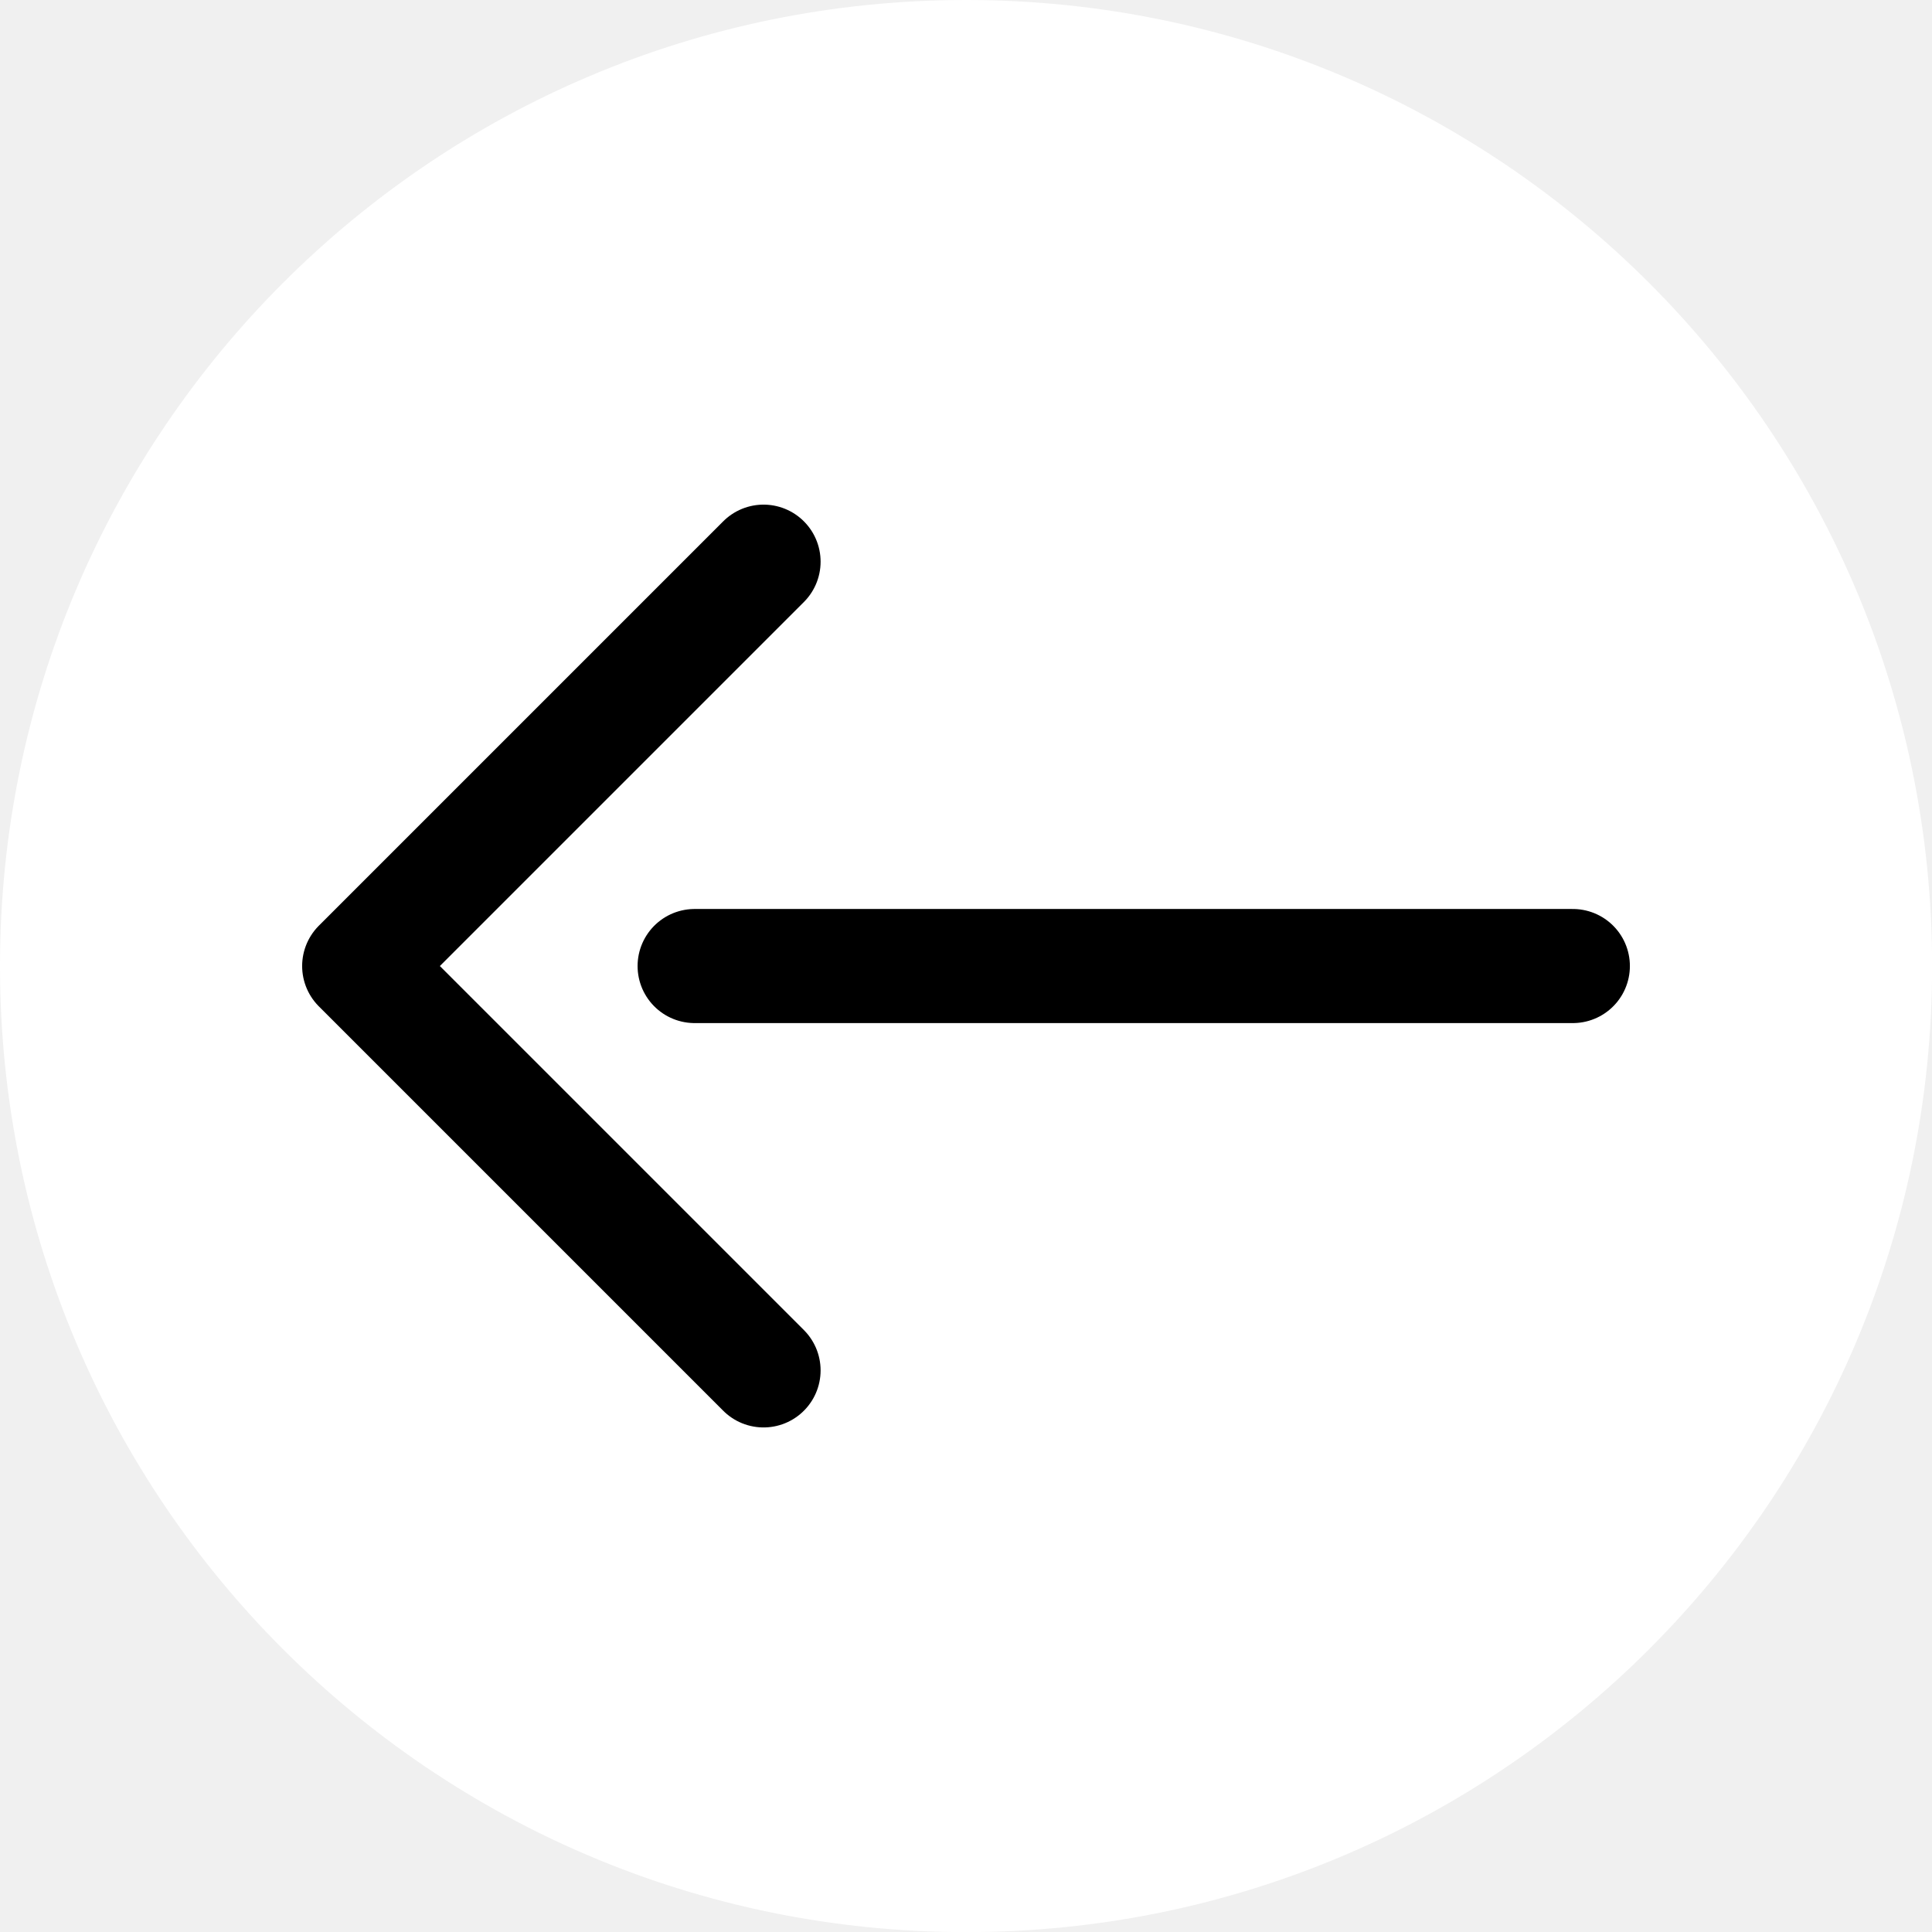
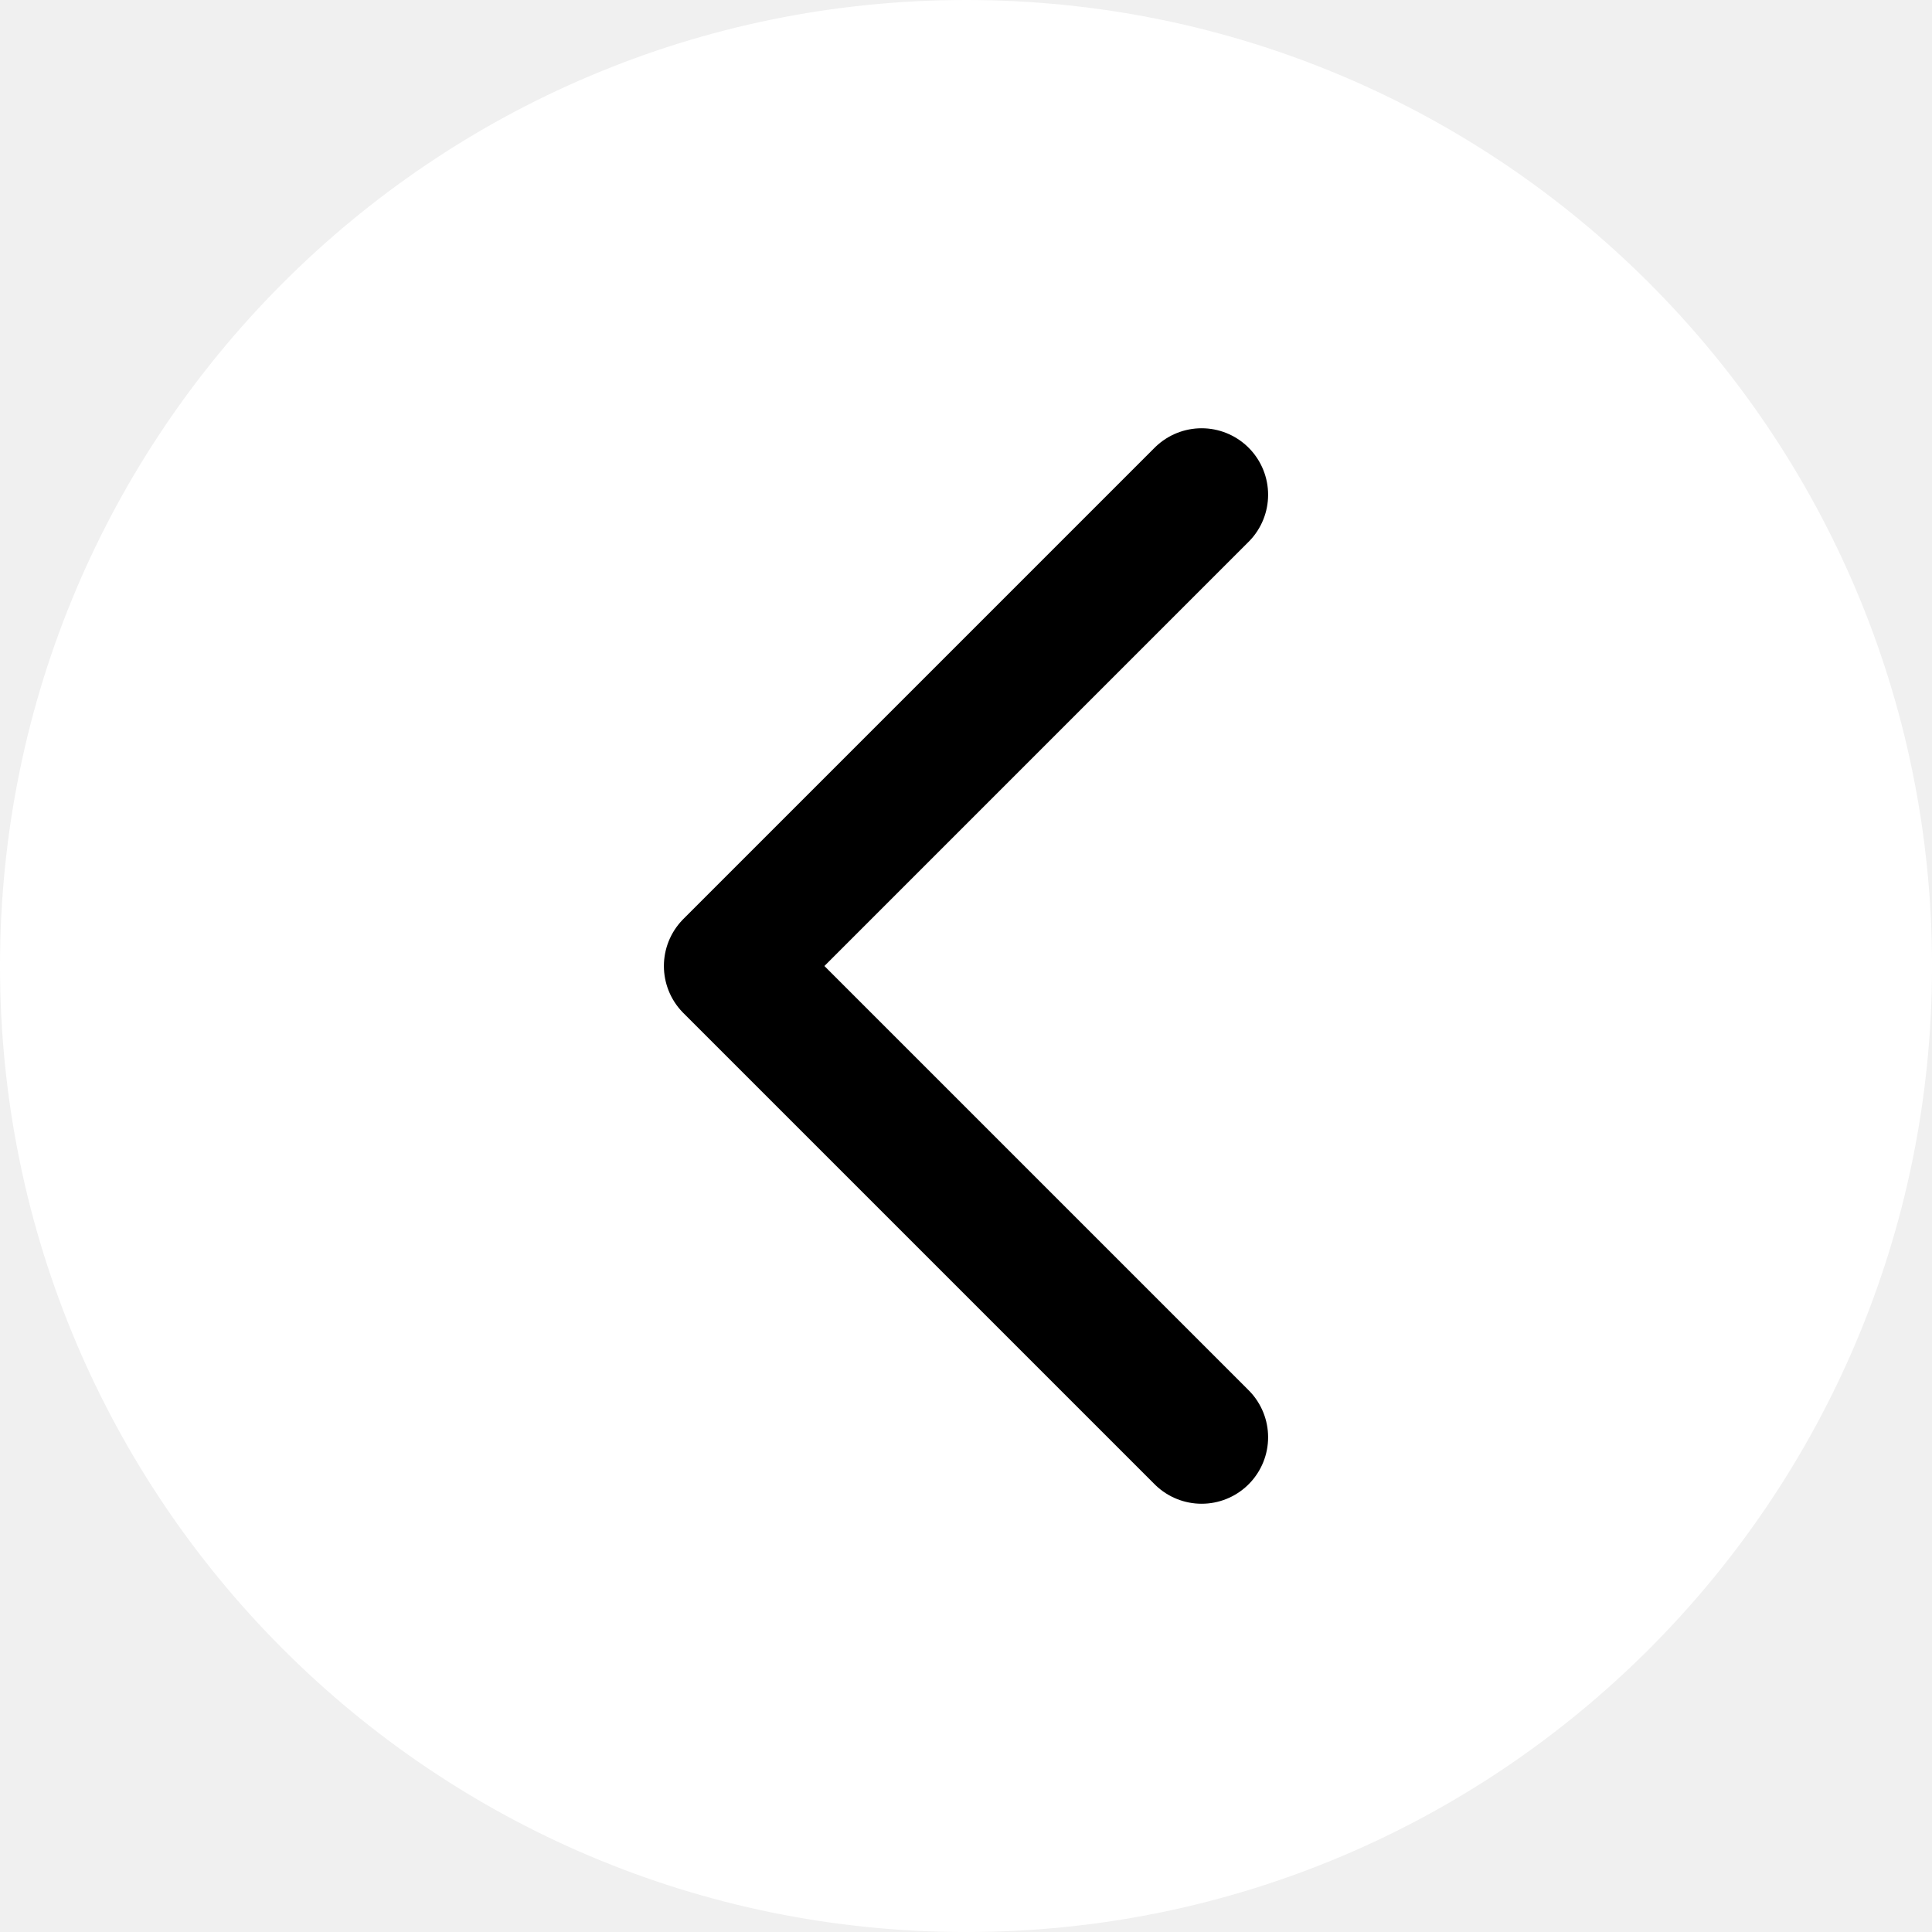
- <svg xmlns="http://www.w3.org/2000/svg" width="64" height="64" viewBox="0 0 16.933 16.933" version="1.1" id="svg1">
+ <svg xmlns="http://www.w3.org/2000/svg" width="256" height="256" viewBox="0 0 67.733 67.733" version="1.1" id="svg1">
  <defs id="defs1">
    </defs>
  <g id="layer1">
-     <circle style="fill:#ffffff;stroke:none;stroke-width:1;stroke-linecap:round;stroke-linejoin:round" id="path1" cx="8.467" cy="8.467" r="8.467" />
-     <g id="g7" transform="translate(1.320107,0.1687994)">
-       <path style="fill:#ffffff;stroke:#000000;stroke-width:1;stroke-linecap:round;stroke-linejoin:round" d="m 12.465,8.298 c -2.566,0 -5.132,0 -7.697,0" id="path2" />
-       <path style="fill:none;stroke:#000000;stroke-width:1;stroke-linecap:round;stroke-linejoin:round" d="m 5.372,4.754 -3.544,3.544 3.544,3.544" id="path3" />
+     <g id="g6">
+       <circle style="fill:#ffffff;stroke:none;stroke-width:4;stroke-linecap:round;stroke-linejoin:round" id="path1" cx="33.867" cy="33.867" r="33.867" />
+       <path style="fill:none;stroke:#000000;stroke-width:4.662;stroke-linecap:round;stroke-linejoin:round" d="M 42.127,17.345 25.606,33.867 42.127,50.388" id="path3" />
    </g>
+     <circle style="fill:#cccccc;stroke:none;stroke-width:4;stroke-linecap:round;stroke-linejoin:round" id="circle1" cx="160.344" cy="33.867" r="33.867" />
+     <path style="fill:none;stroke:#000000;stroke-width:4.662;stroke-linecap:round;stroke-linejoin:round" d="M 168.604,17.345 152.083,33.867 168.604,50.388" id="path2" />
+     <text xml:space="preserve" style="font-size:32.414px;line-height:0;font-family:'Roboto Condensed';-inkscape-font-specification:'Roboto Condensed, ';text-align:start;letter-spacing:-0.971px;writing-mode:lr-tb;direction:ltr;text-anchor:start;fill:#000000;stroke:none;stroke-width:1.941;stroke-linecap:round;stroke-linejoin:round" x="-9.935" y="113.759" id="text4">
+       <tspan id="tspan4" style="stroke-width:1.941;fill:#000000" x="-9.935" y="113.759">Default</tspan>
+     </text>
+     <text xml:space="preserve" style="font-size:32.414px;line-height:0;font-family:'Roboto Condensed';-inkscape-font-specification:'Roboto Condensed, ';text-align:start;letter-spacing:-0.971px;writing-mode:lr-tb;direction:ltr;text-anchor:start;fill:#000000;stroke:none;stroke-width:1.941;stroke-linecap:round;stroke-linejoin:round" x="123.96" y="113.759" id="text5">
+       <tspan id="tspan5" style="fill:#000000;stroke-width:1.941" x="123.96" y="113.759">Hover</tspan>
+     </text>
  </g>
</svg>
